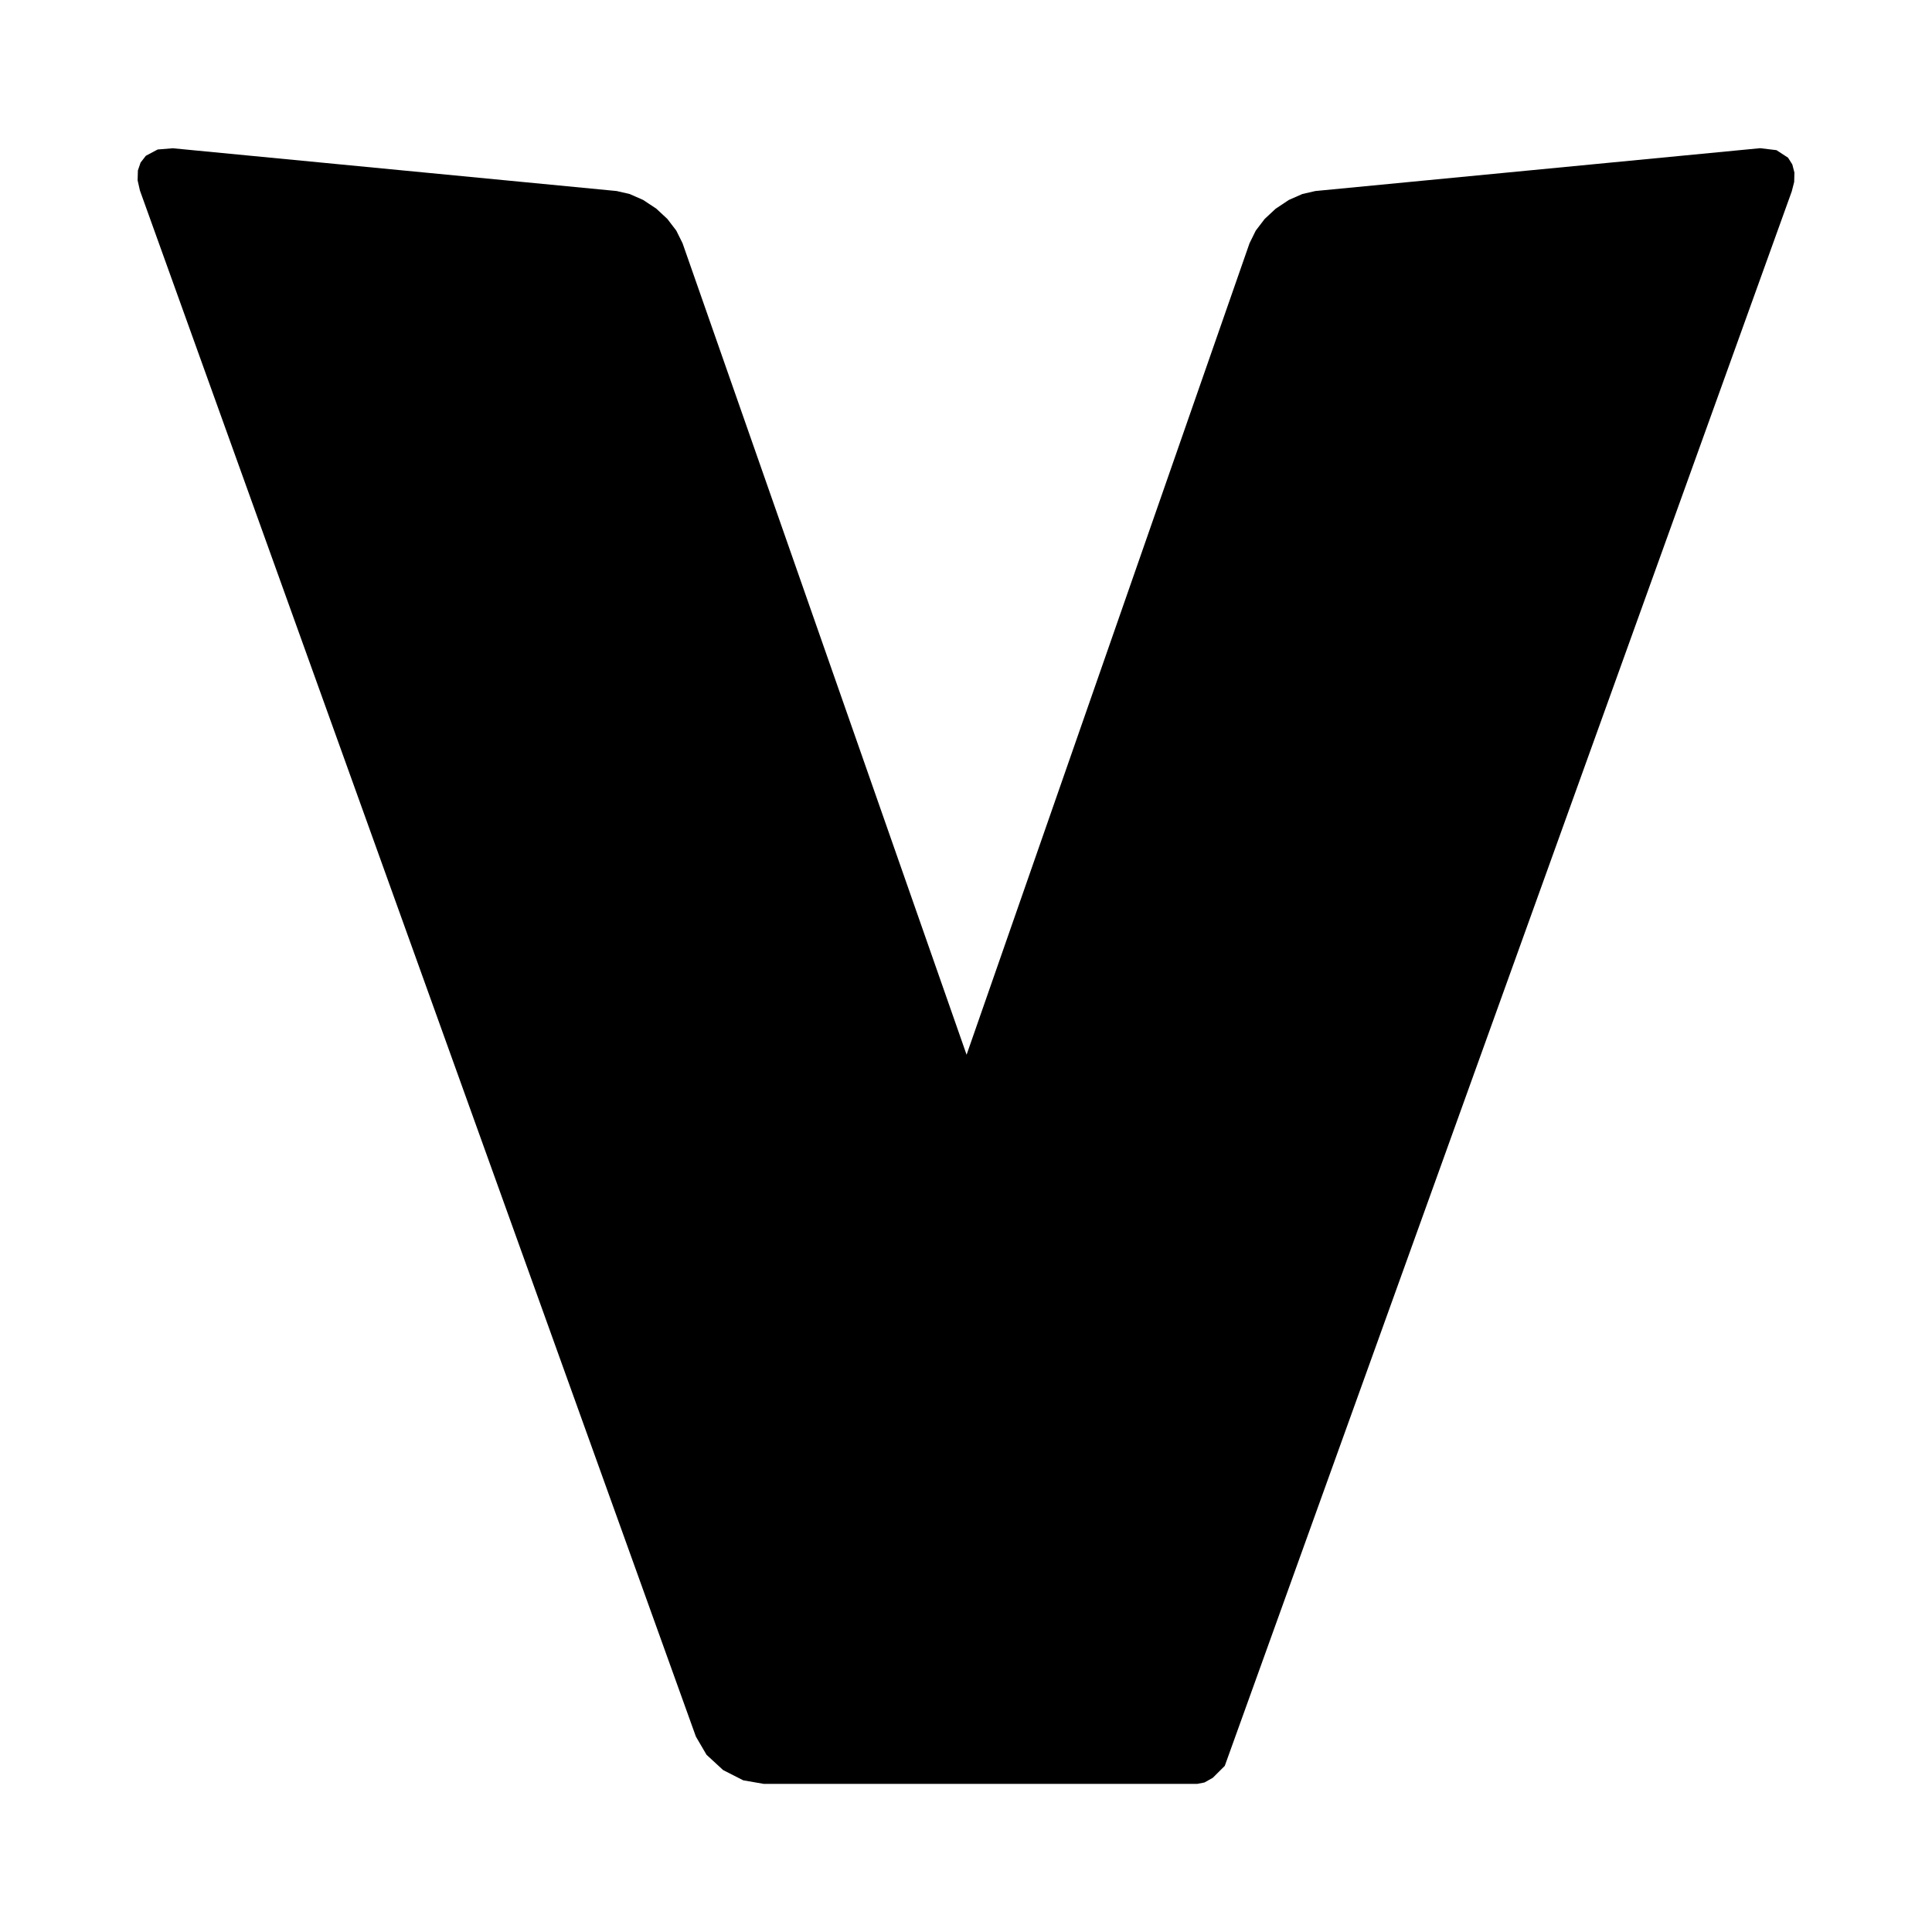
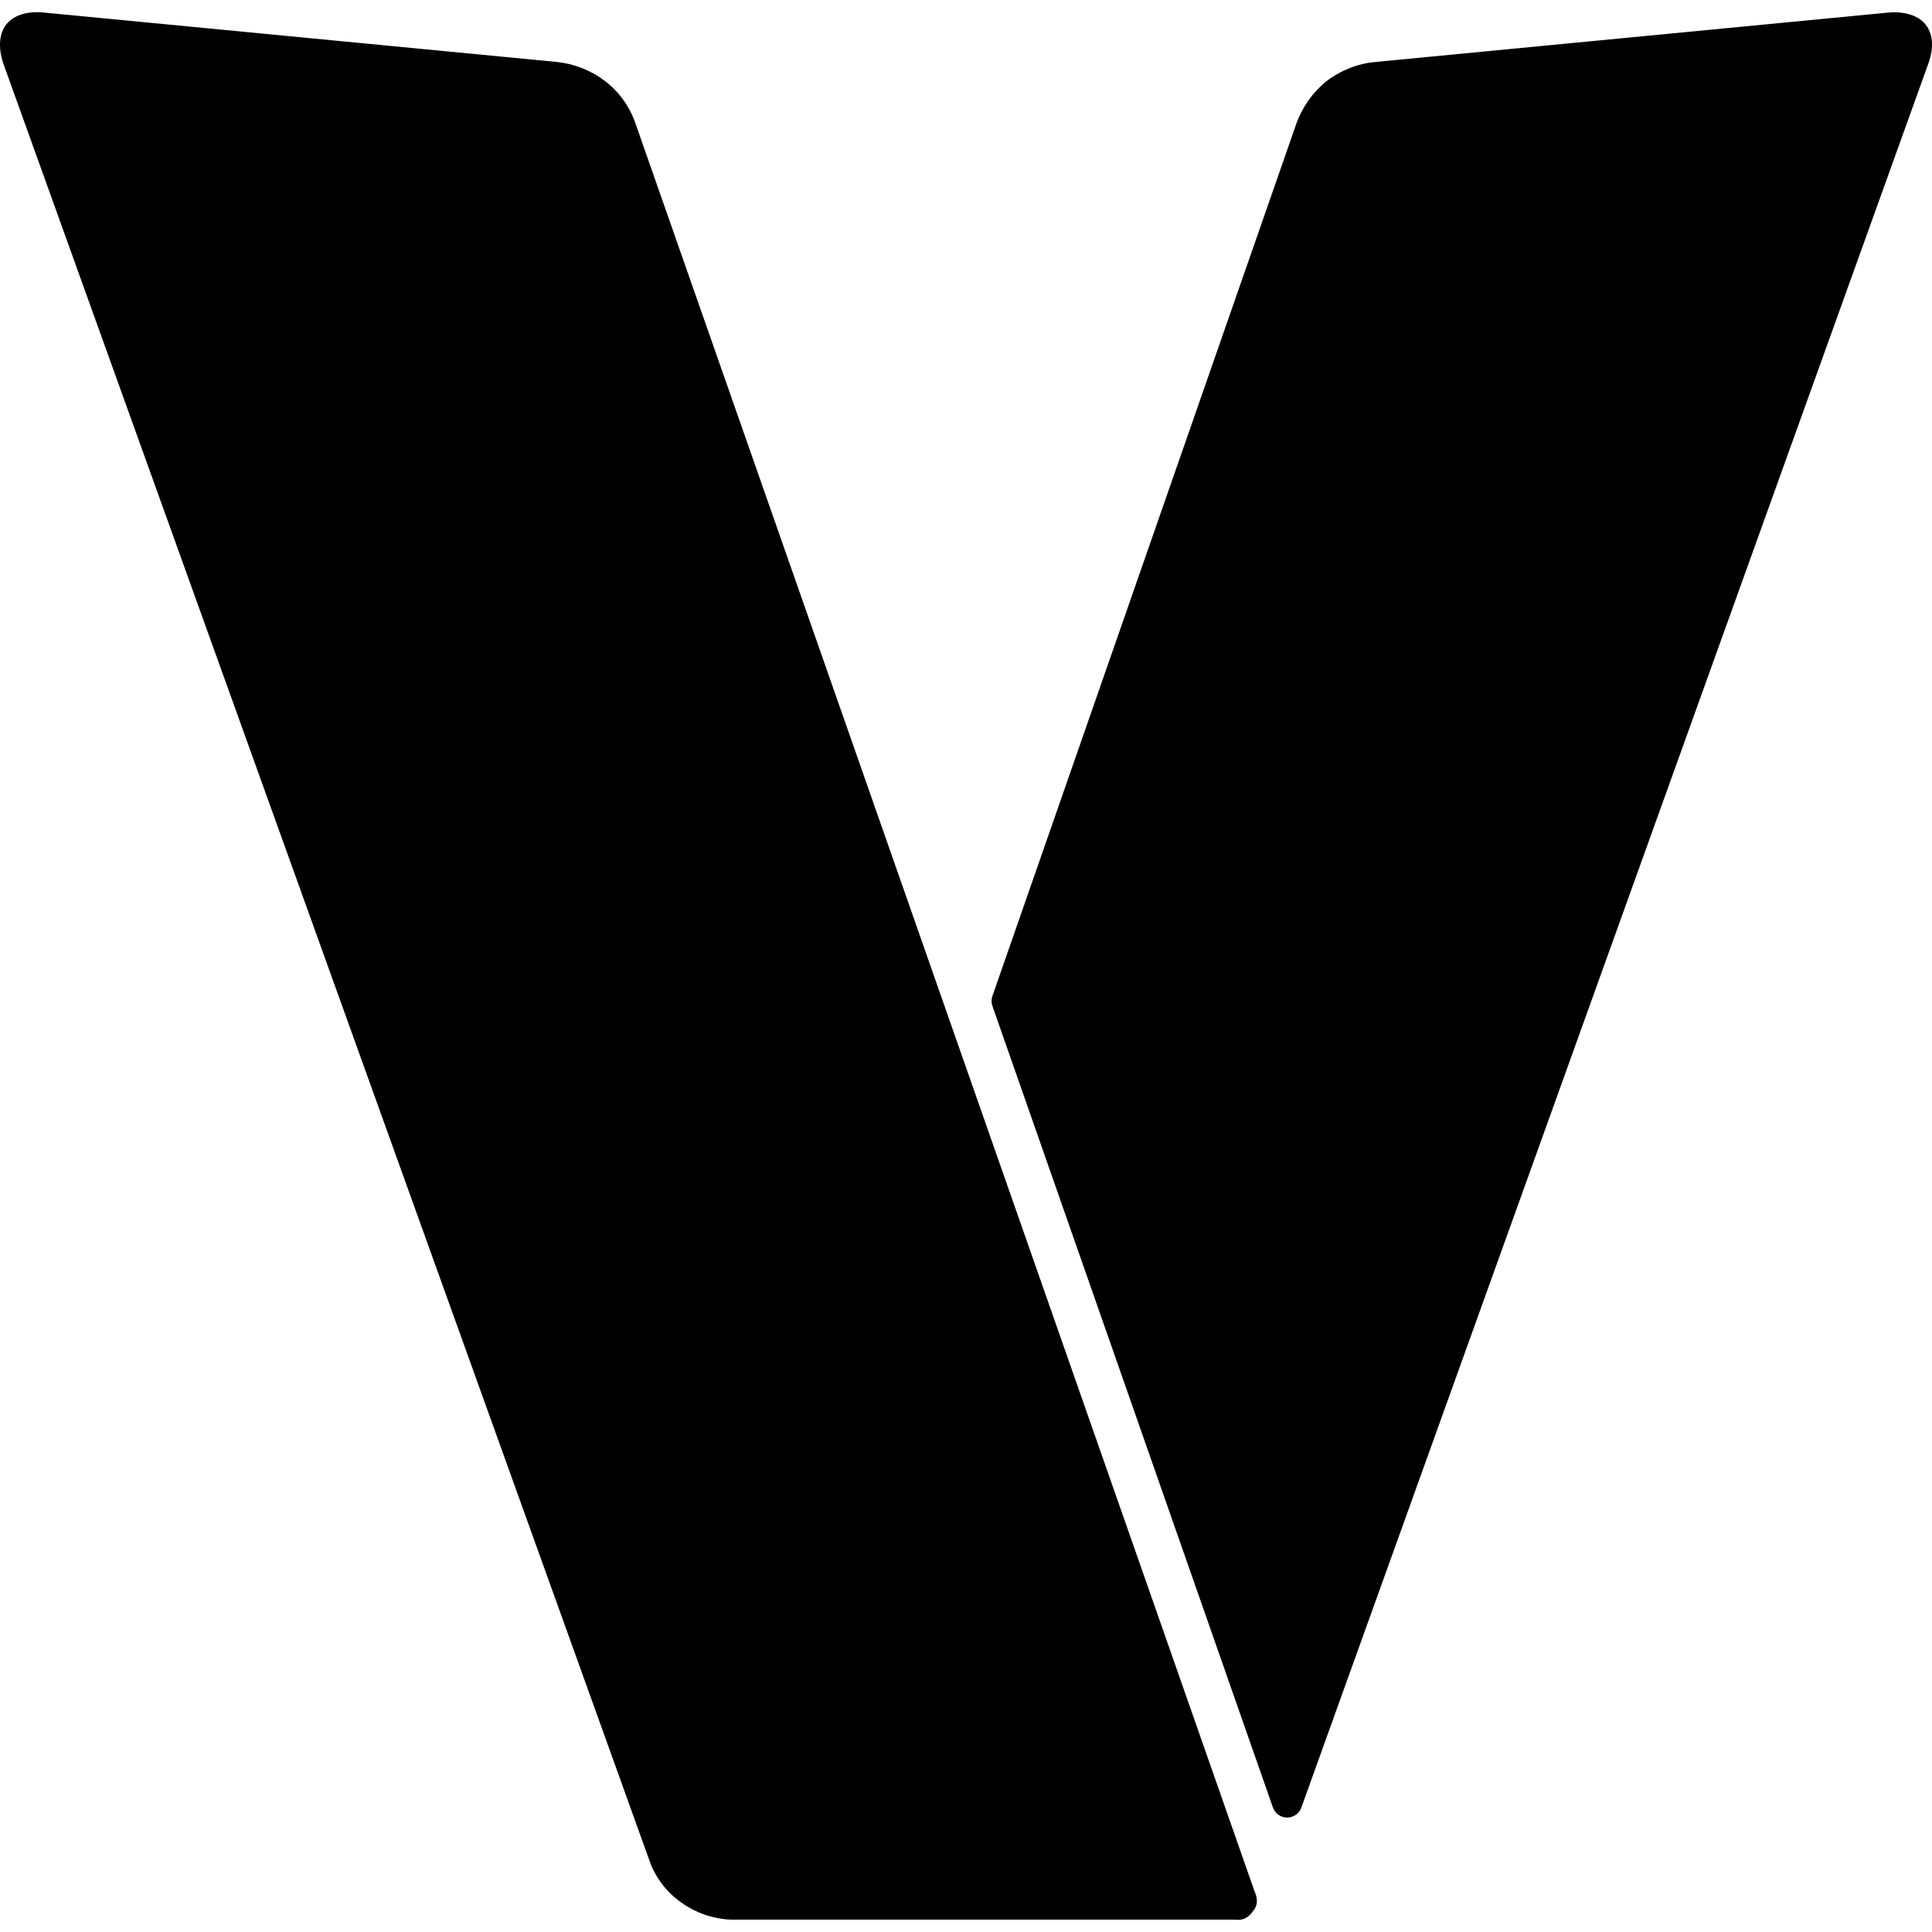
<svg xmlns="http://www.w3.org/2000/svg" viewBox="0 0 128 128">
-   <path fill="currentColor" d="M64.039 69.879 45.22 16.112l-.414-.834-.592-.773-.731-.68-.876-.58-.891-.391-.862-.198-29.406-2.833-1.001.081-.783.416-.351.452-.177.519-.019.656.154.677 36.835 102.432.702 1.201 1.101 1.015 1.333.679 1.368.237 28.709-.001.483-.094.552-.312.79-.787 37.564-104.312.161-.626.016-.621-.14-.542-.284-.447-.765-.498-1.083-.13-29.467 2.838-.862.198-.891.391-.875.581-.73.68-.591.773-.412.835z" />
+   <path fill="currentColor" d="M85.87 8.24a6.4 6.4 0 0 1 2.01-2.86c.9-.7 2.1-1.18 3.21-1.27L125.14.83c1.16-.09 2 .25 2.44.8.44.57.58 1.41.2 2.52l-41.56 115.6a1 1 0 0 1-1.89-.01L65.75 66.65a1 1 0 0 1 0-.66zM2.79.82 36.85 4.1a6.4 6.4 0 0 1 3.25 1.28 6 6 0 0 1 2.01 2.82L83.1 125.26c.09.2.19.49.17.73a1 1 0 0 1-.27.64c-.02.04-.2.32-.52.47-.26.12-.53.1-.74.08H48.4a6 6 0 0 1-3.2-1.09 5.7 5.7 0 0 1-2.1-2.62L.22 4.21C-.15 3.1-.03 2.2.4 1.64c.44-.56 1.22-.9 2.4-.82" />
</svg>
